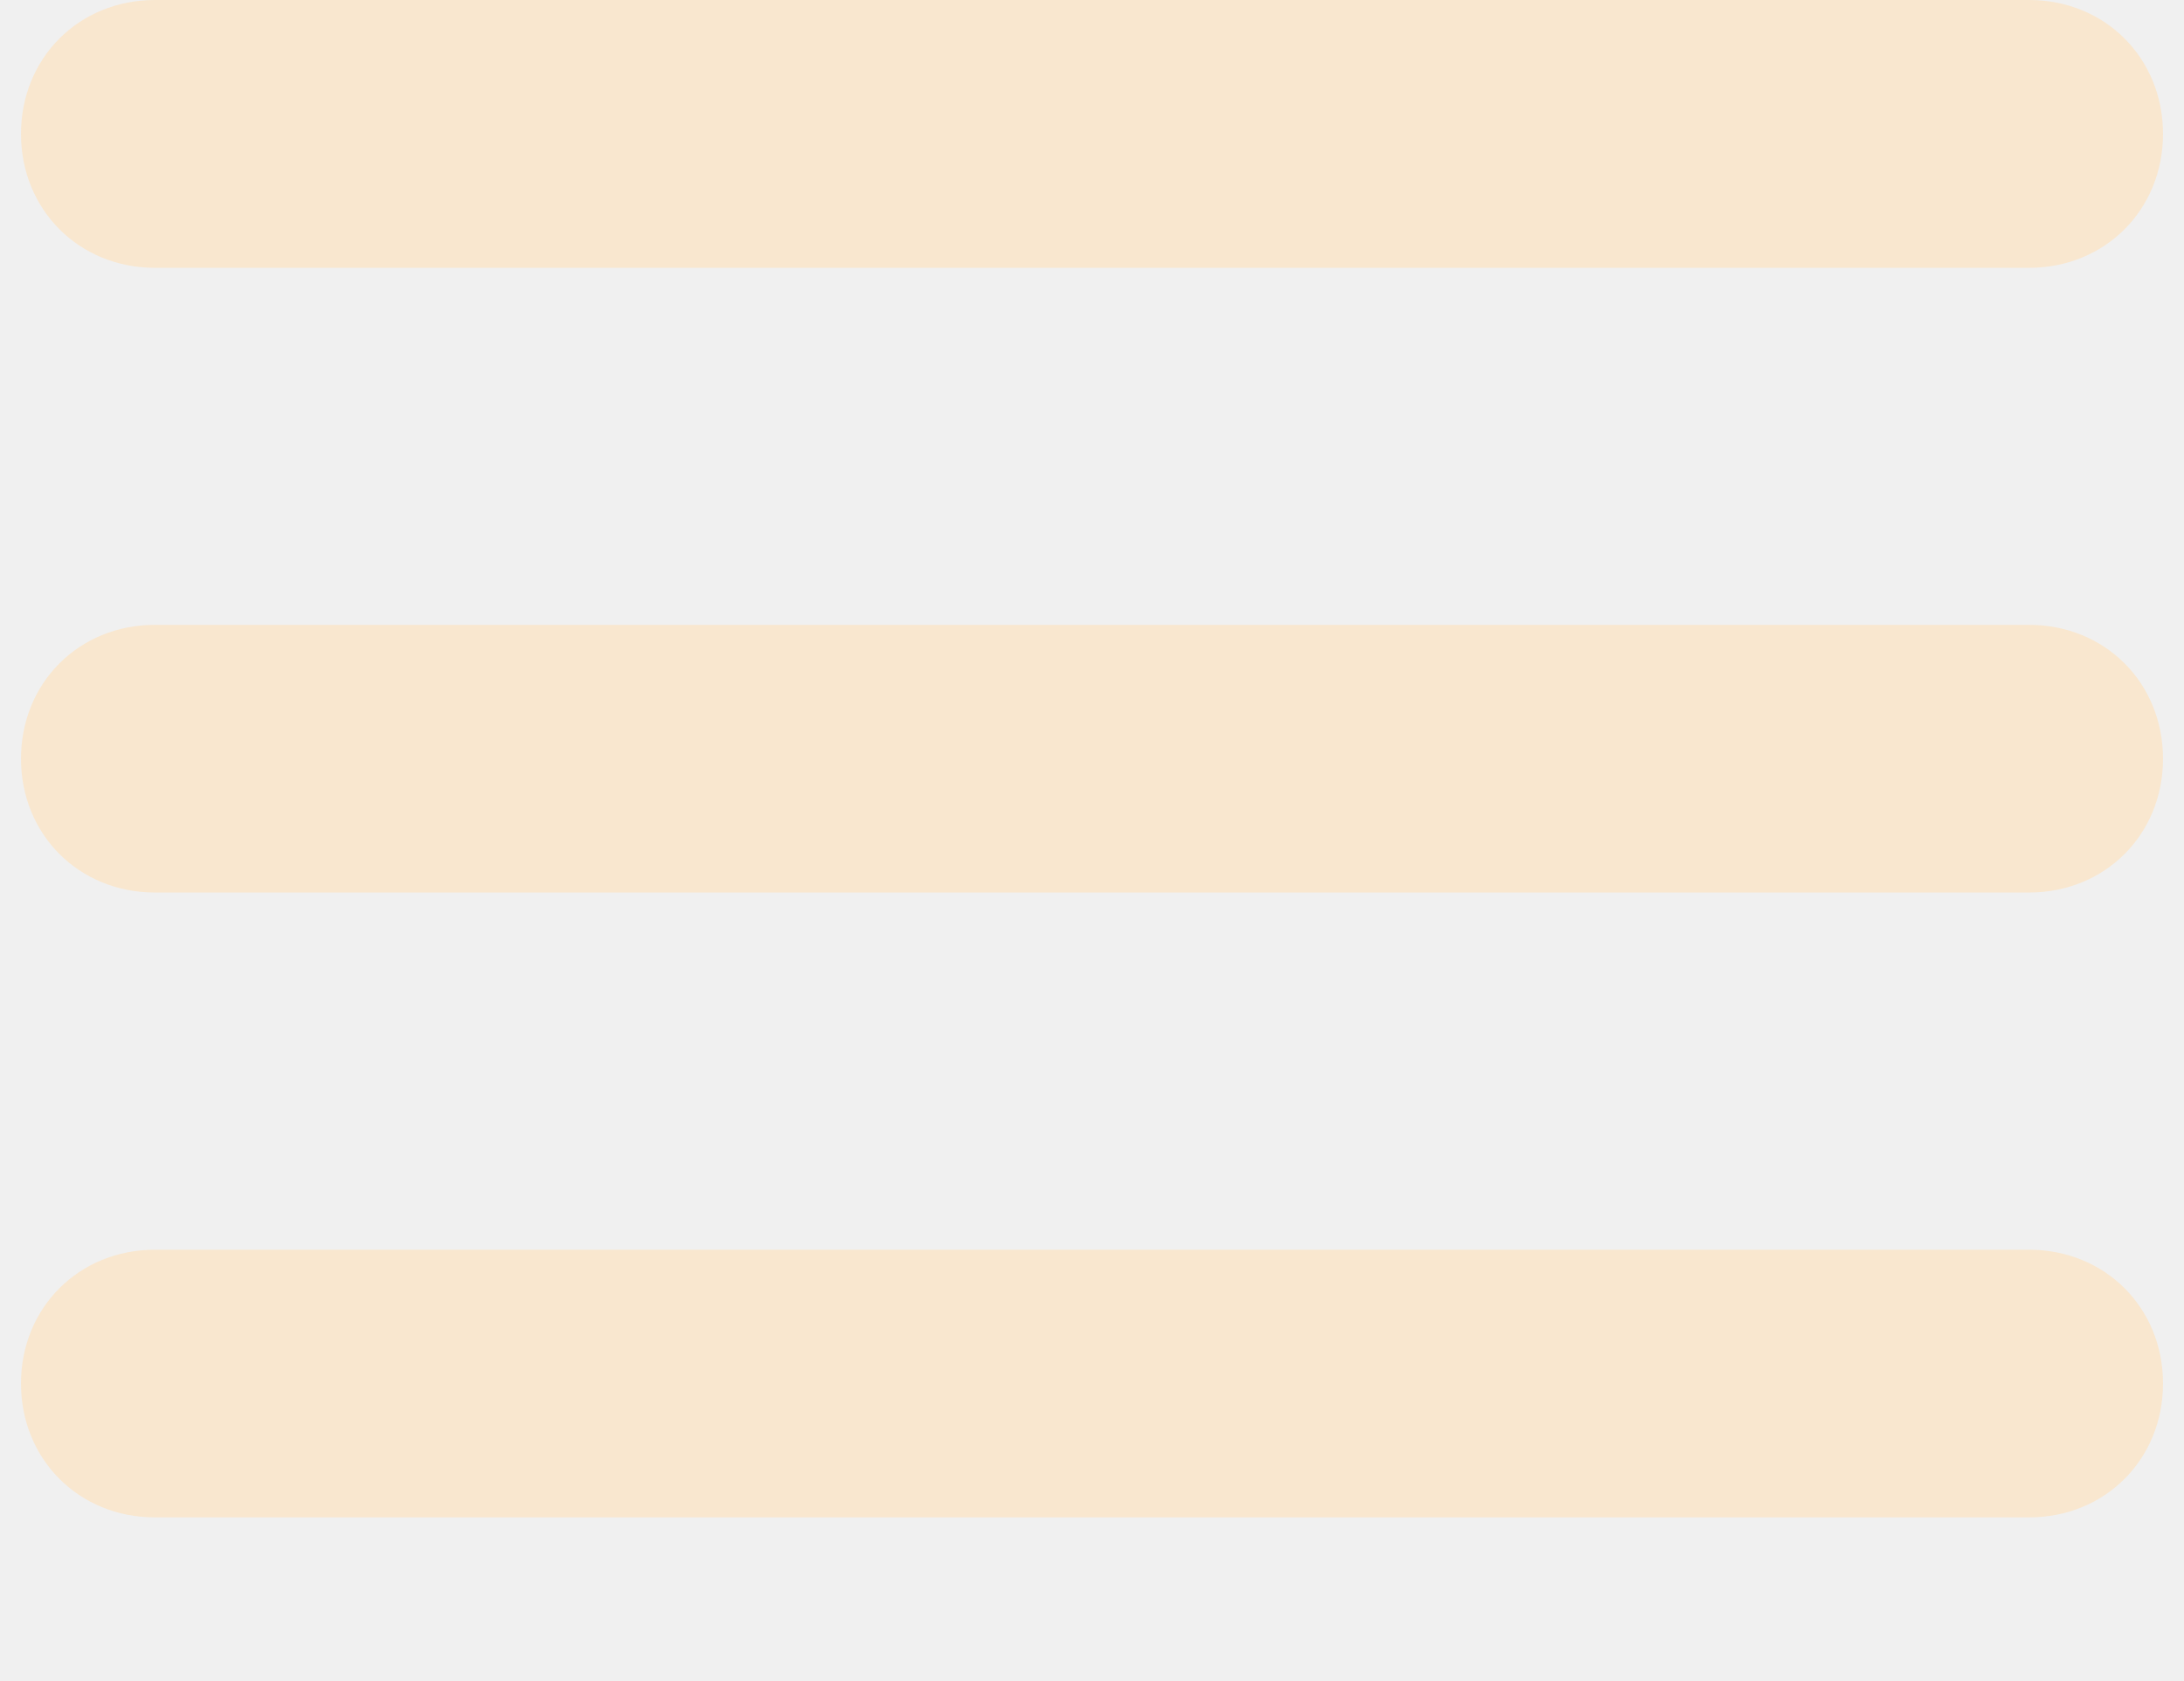
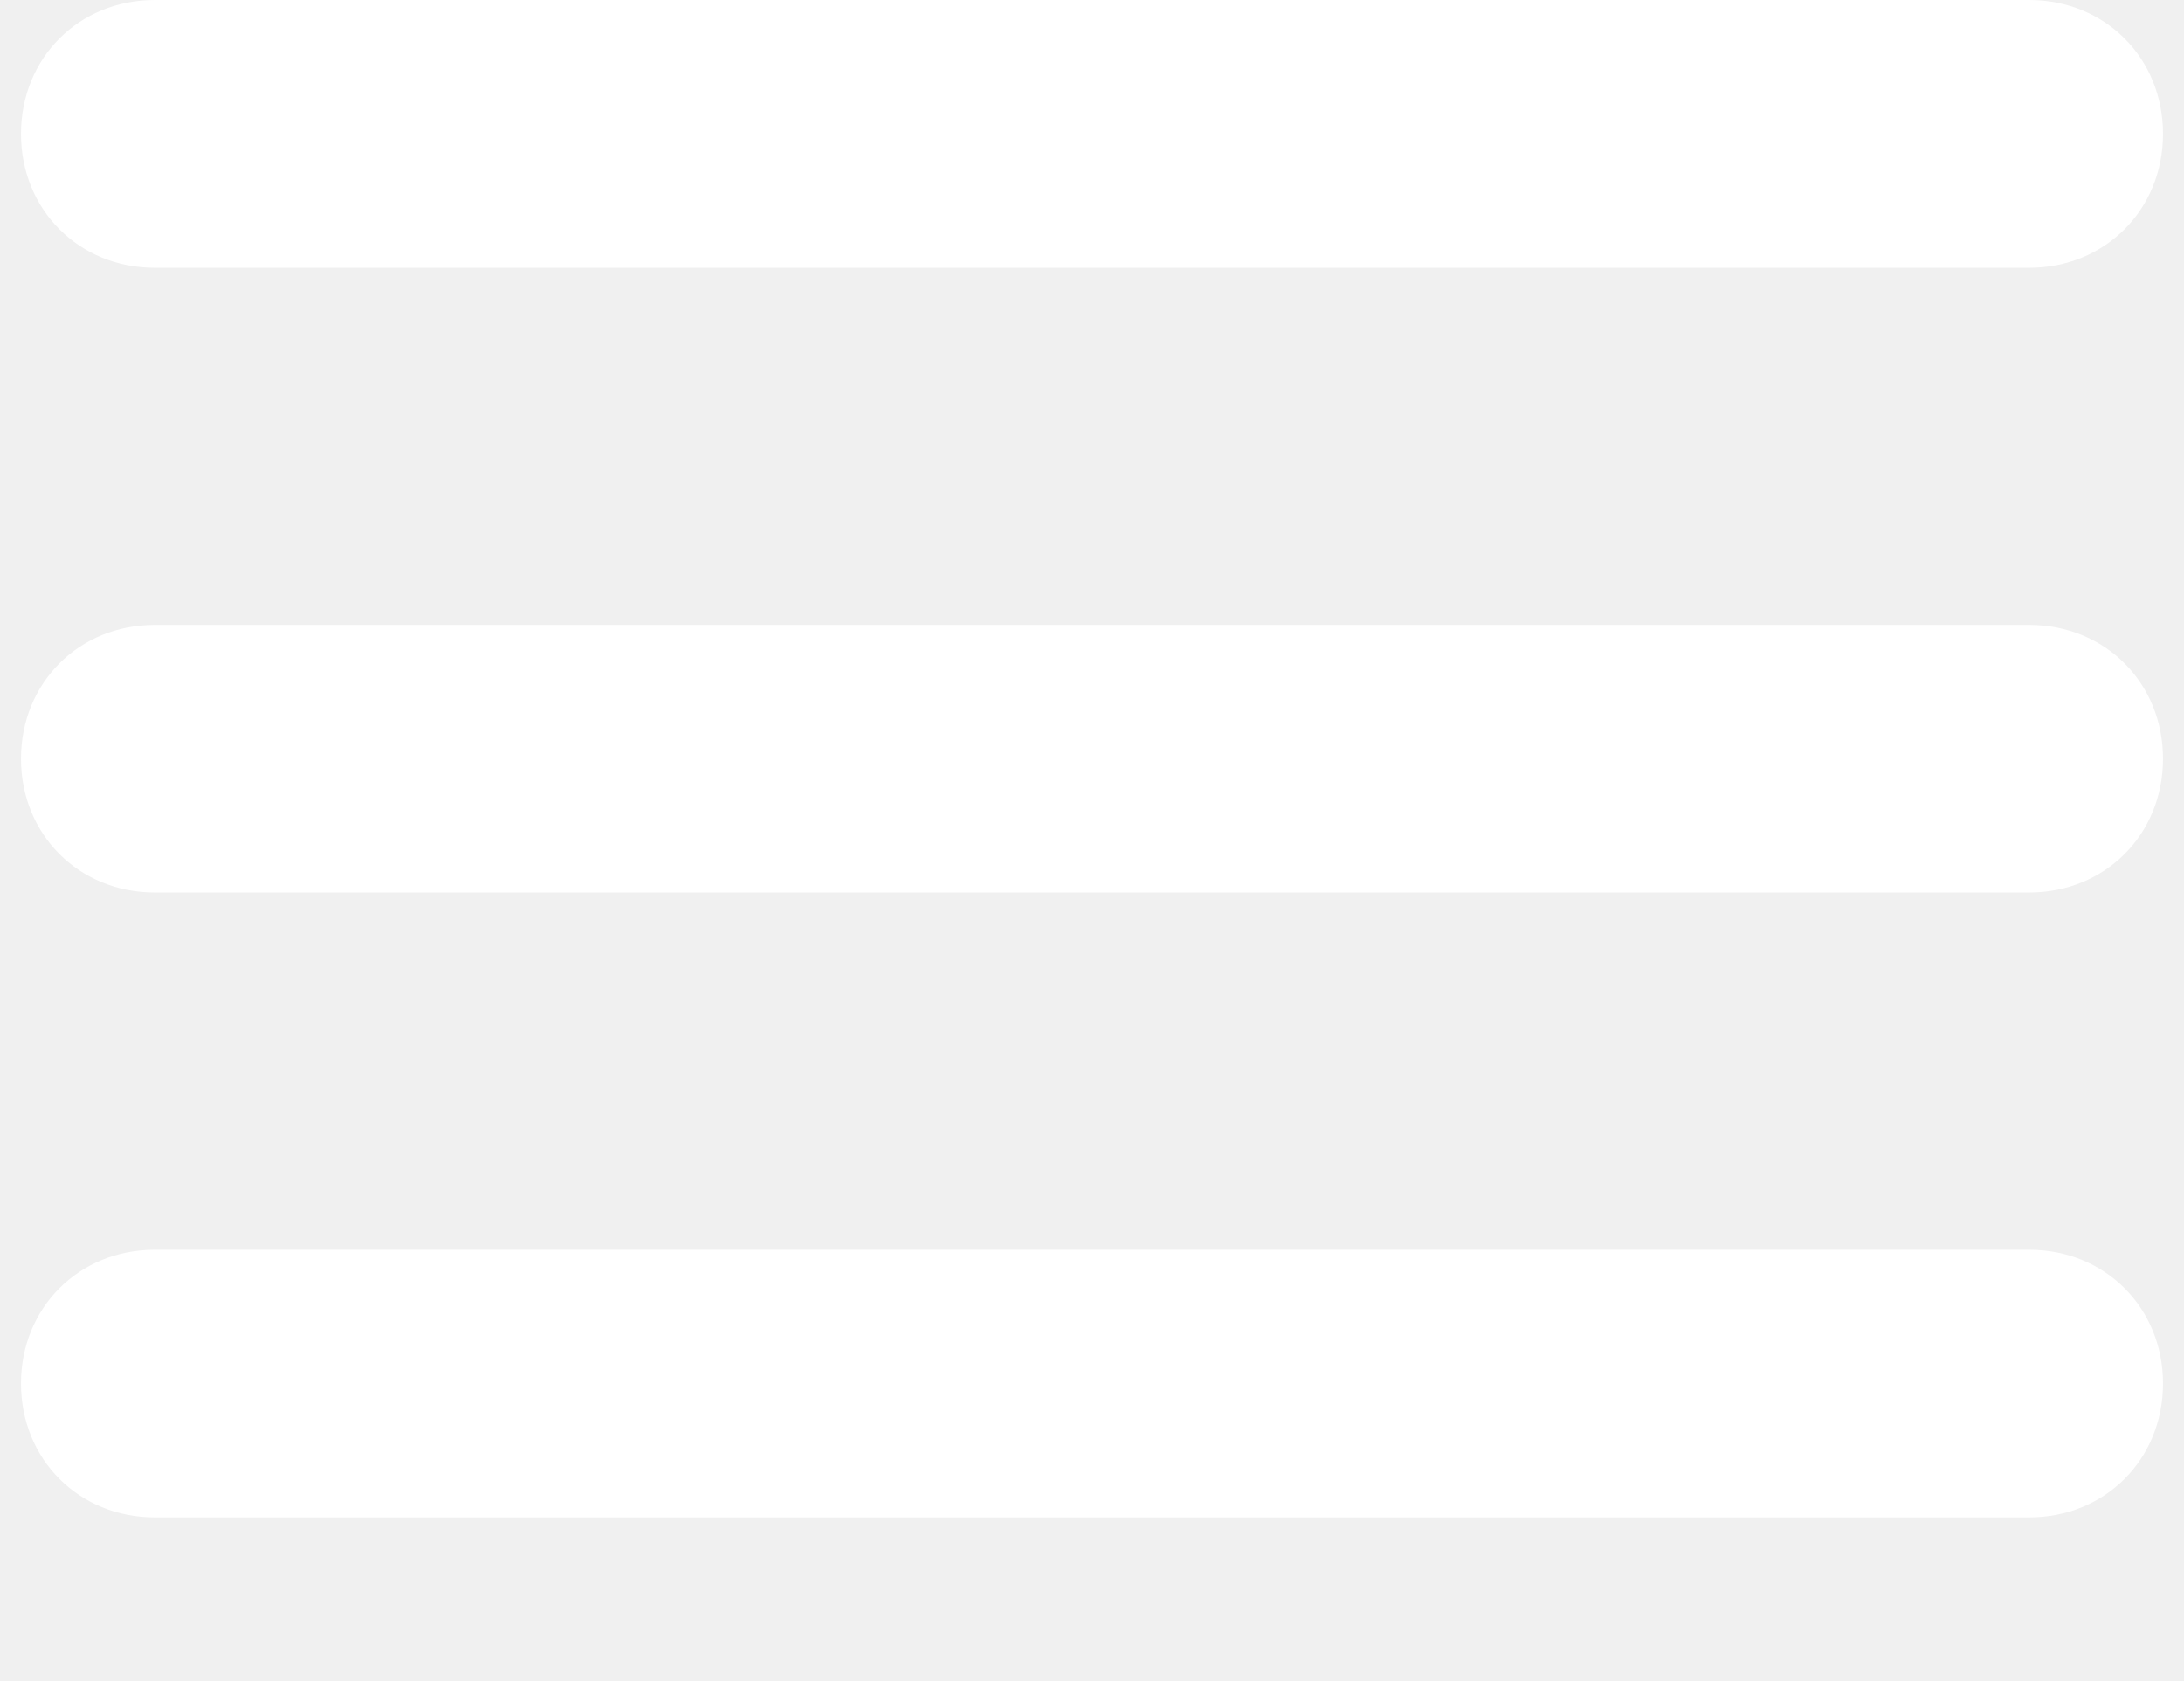
<svg xmlns="http://www.w3.org/2000/svg" width="13" height="10" viewBox="0 0 13 10" fill="none">
-   <path d="M12.078 1.594H0.922C0.47 1.594 0.125 1.248 0.125 0.797C0.125 0.345 0.47 0 0.922 0H12.078C12.53 0 12.875 0.345 12.875 0.797C12.875 1.248 12.53 1.594 12.078 1.594Z" fill="#F9E7CF" />
-   <path d="M12.078 5.312H0.922C0.47 5.312 0.125 4.967 0.125 4.516C0.125 4.064 0.47 3.719 0.922 3.719H12.078C12.53 3.719 12.875 4.064 12.875 4.516C12.875 4.967 12.53 5.312 12.078 5.312Z" fill="#F9E7CF" />
-   <path d="M12.078 9.031H0.922C0.47 9.031 0.125 8.686 0.125 8.234C0.125 7.783 0.47 7.438 0.922 7.438H12.078C12.53 7.438 12.875 7.783 12.875 8.234C12.875 8.686 12.53 9.031 12.078 9.031Z" fill="#F9E7CF" />
+   <path d="M12.078 1.594H0.922C0.47 1.594 0.125 1.248 0.125 0.797C0.125 0.345 0.47 0 0.922 0H12.078C12.53 0 12.875 0.345 12.875 0.797C12.875 1.248 12.53 1.594 12.078 1.594Z" fill="white" />
+   <path d="M12.078 5.312H0.922C0.47 5.312 0.125 4.967 0.125 4.516C0.125 4.064 0.47 3.719 0.922 3.719H12.078C12.53 3.719 12.875 4.064 12.875 4.516C12.875 4.967 12.53 5.312 12.078 5.312Z" fill="white" />
+   <path d="M12.078 9.031H0.922C0.47 9.031 0.125 8.686 0.125 8.234C0.125 7.783 0.47 7.438 0.922 7.438H12.078C12.53 7.438 12.875 7.783 12.875 8.234C12.875 8.686 12.53 9.031 12.078 9.031Z" fill="white" />
</svg>
